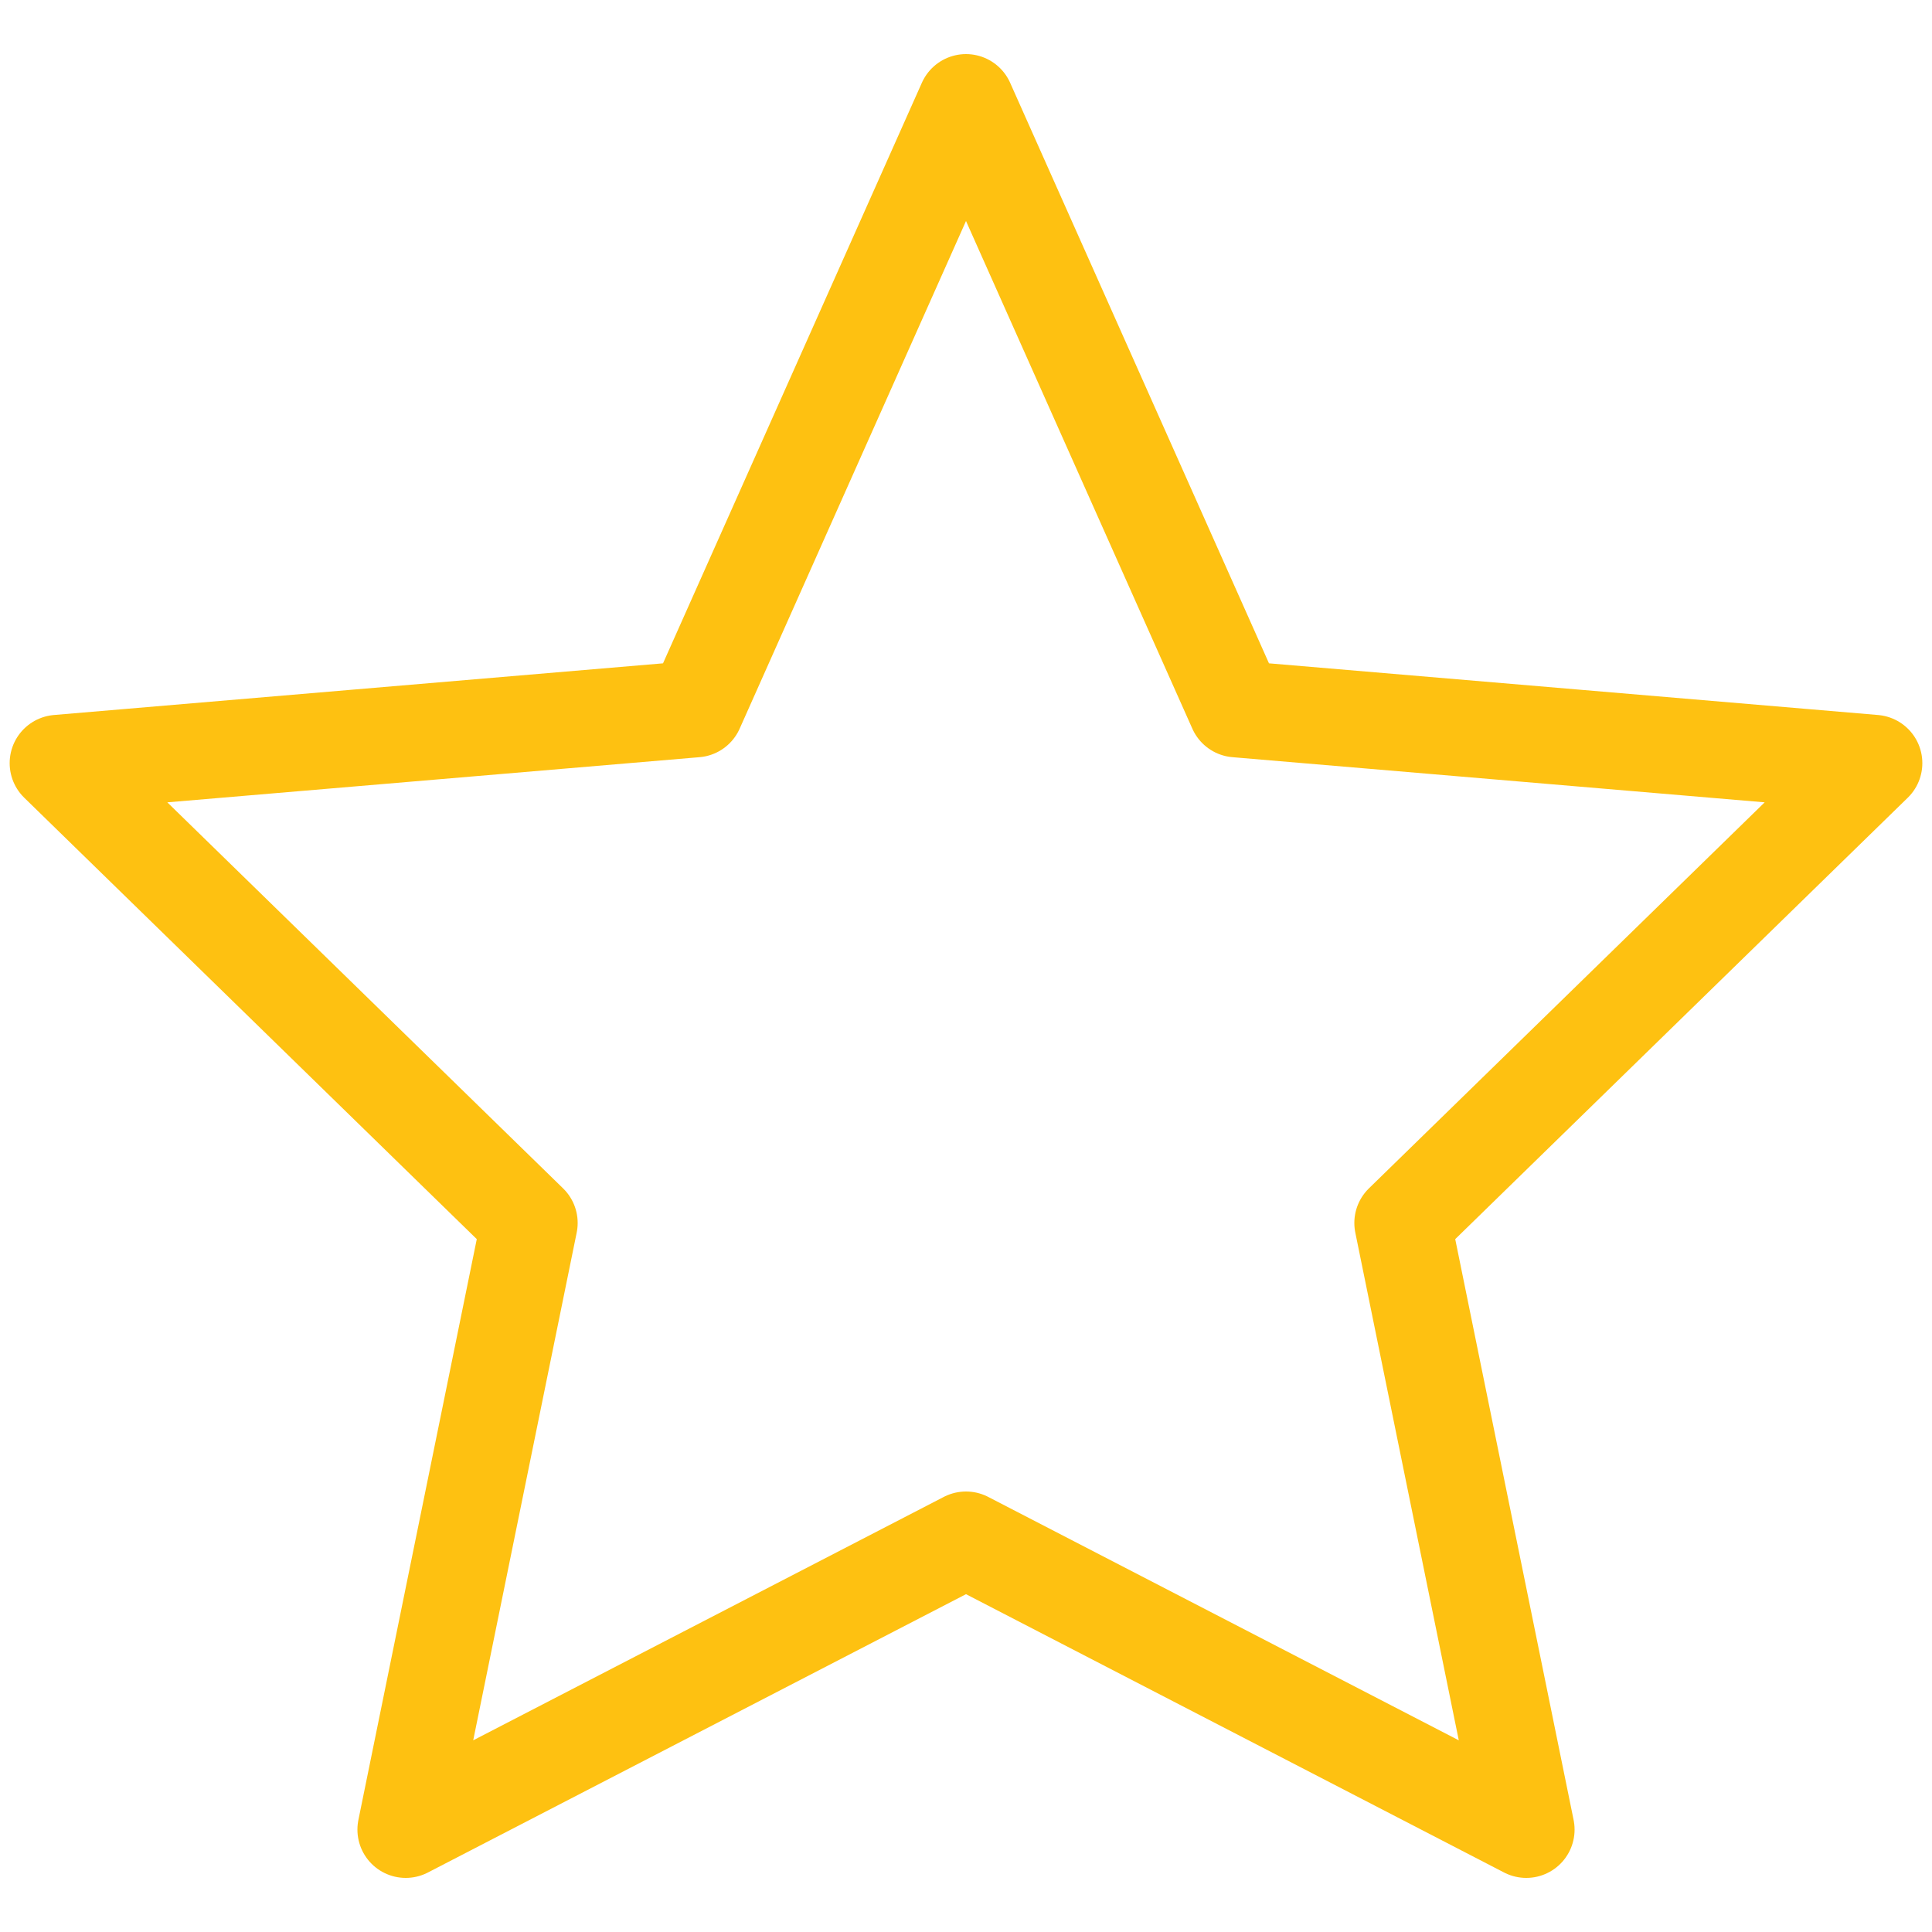
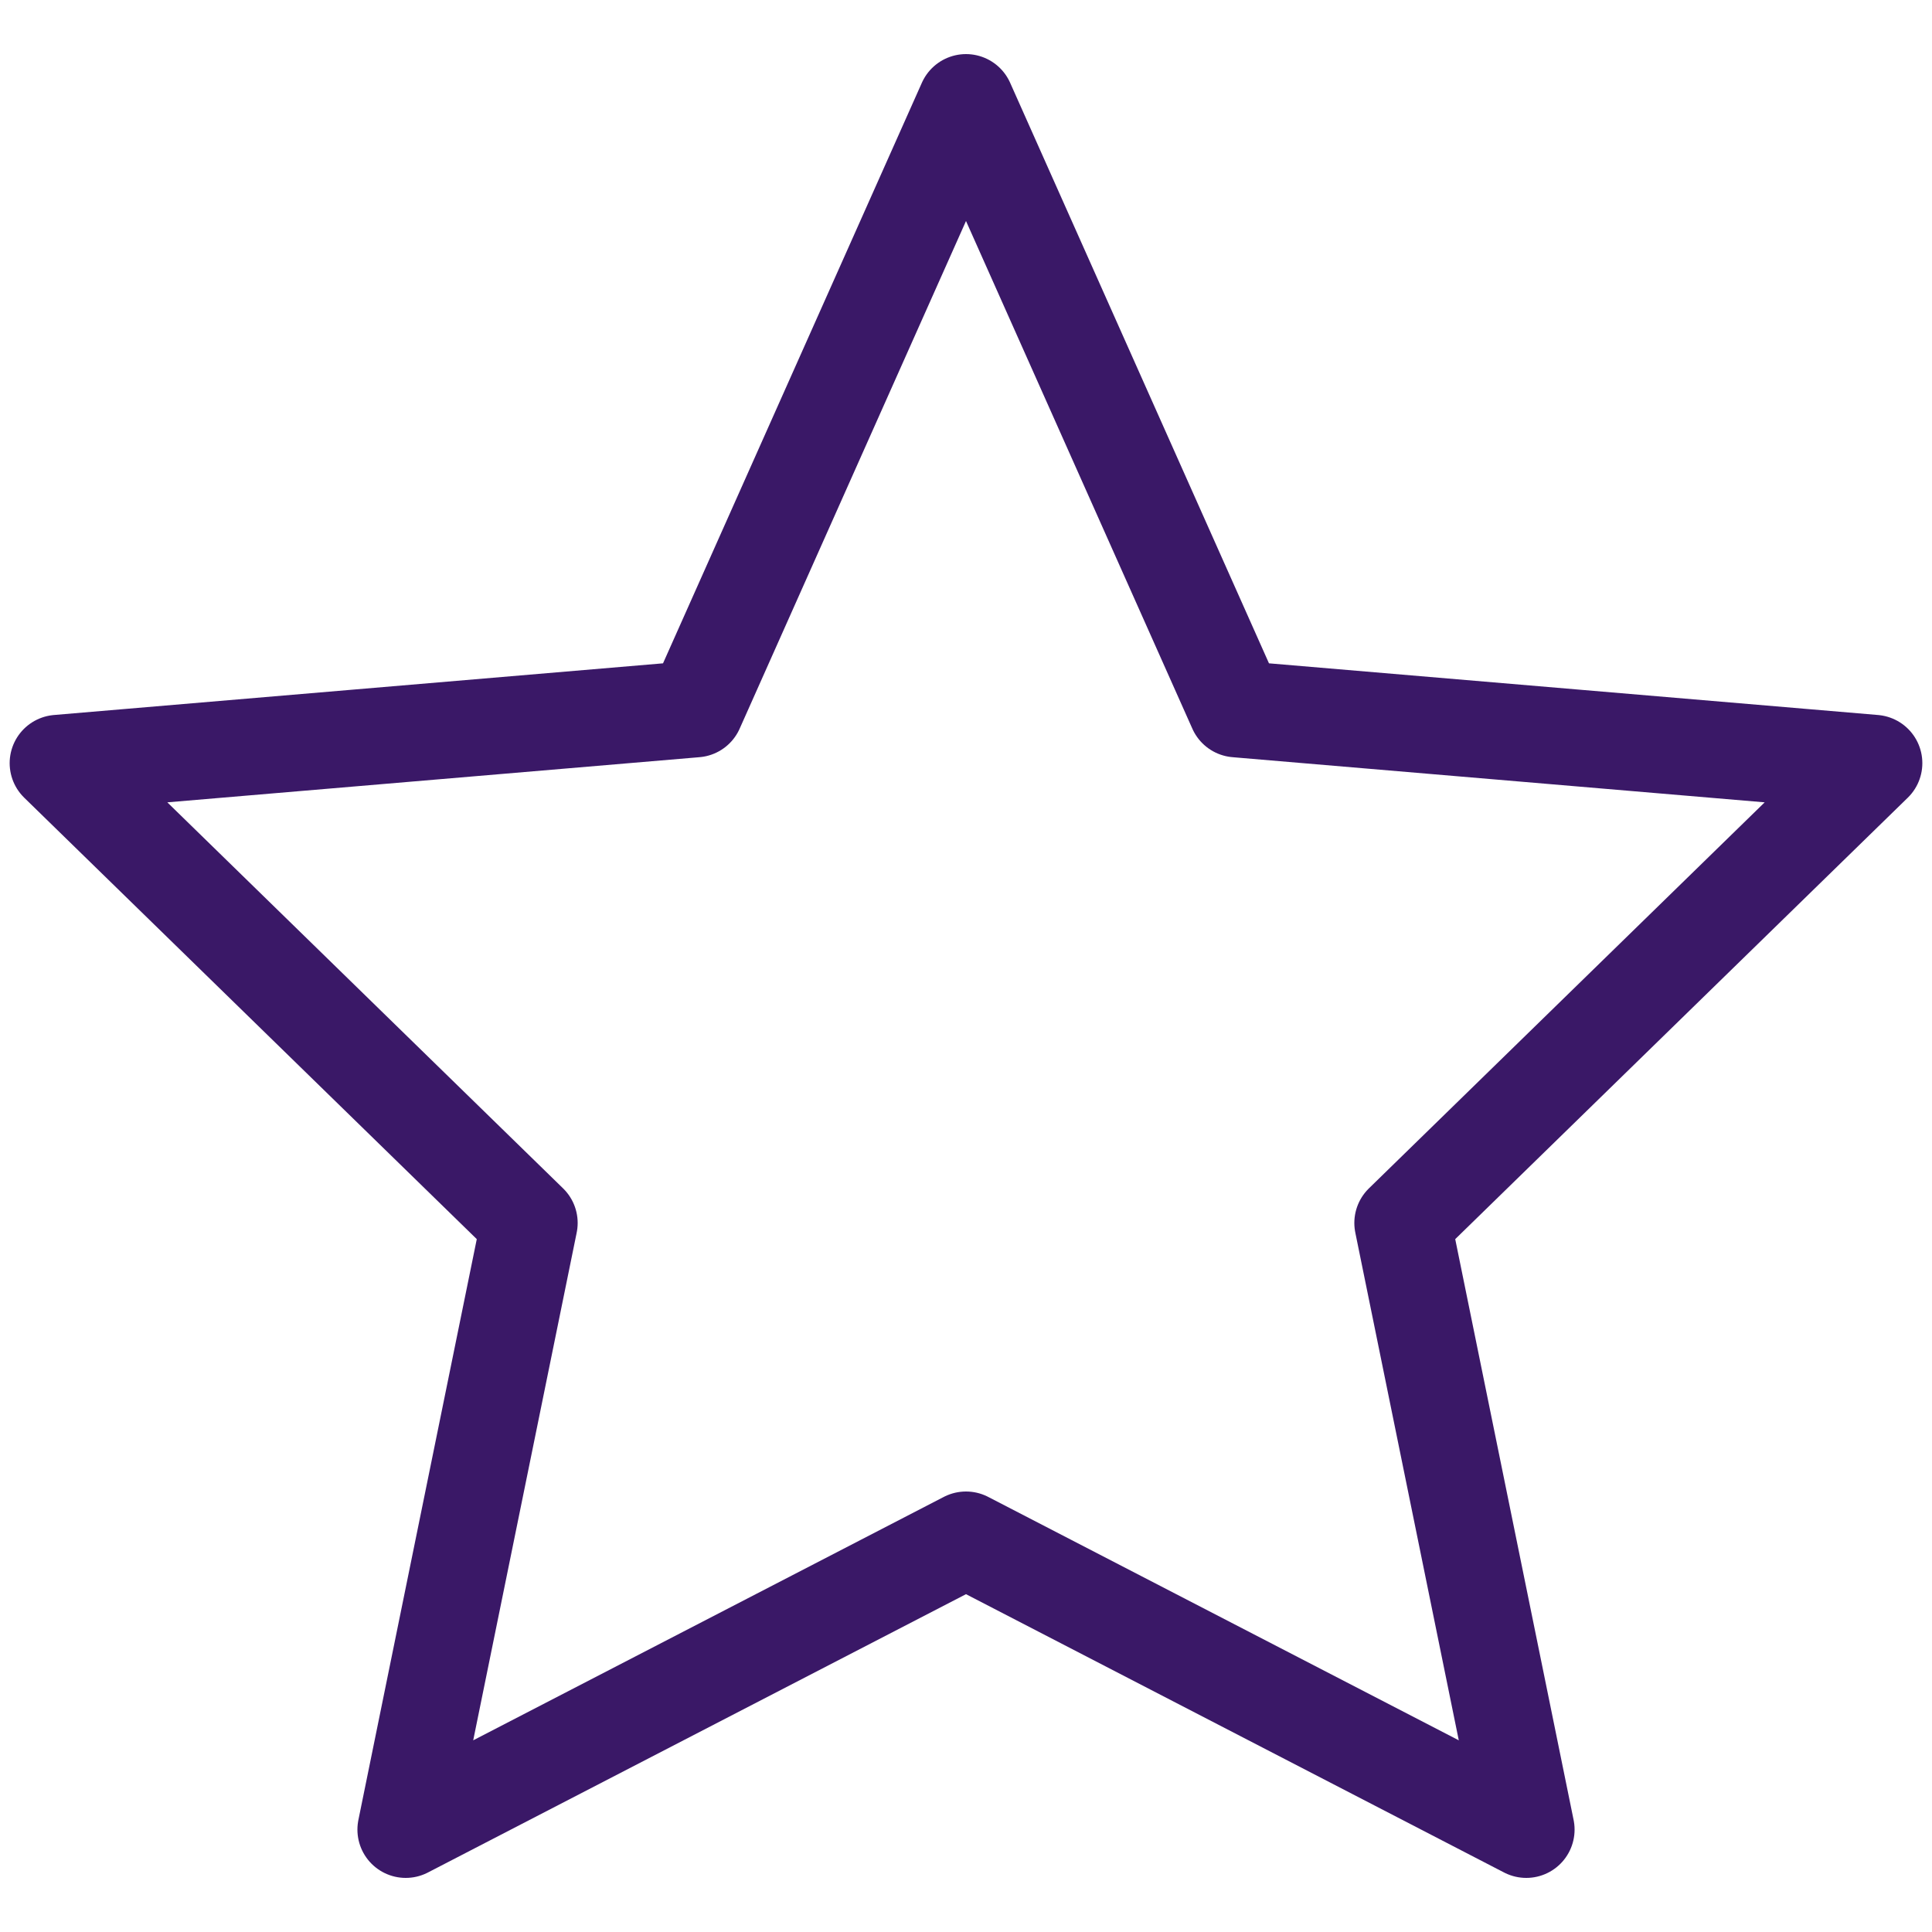
<svg xmlns="http://www.w3.org/2000/svg" viewBox="0 0 100 100">
-   <path d="M50 5.3l14 31.4 33 2.8-24.4 23.8L79 94.7l-29-15-29 15 6.4-31.4L3 39.5l33-2.8z" style="fill:none;stroke-miterlimit:10;stroke:#fec111;stroke-linecap:round;stroke-linejoin:round;stroke-width:5" />
+   <path d="M50 5.3l14 31.4 33 2.8-24.4 23.8L79 94.7l-29-15-29 15 6.4-31.4L3 39.5l33-2.8z" style="fill:none;stroke-miterlimit:10;stroke:#3a1867;stroke-linecap:round;stroke-linejoin:round;stroke-width:5" />
</svg>
